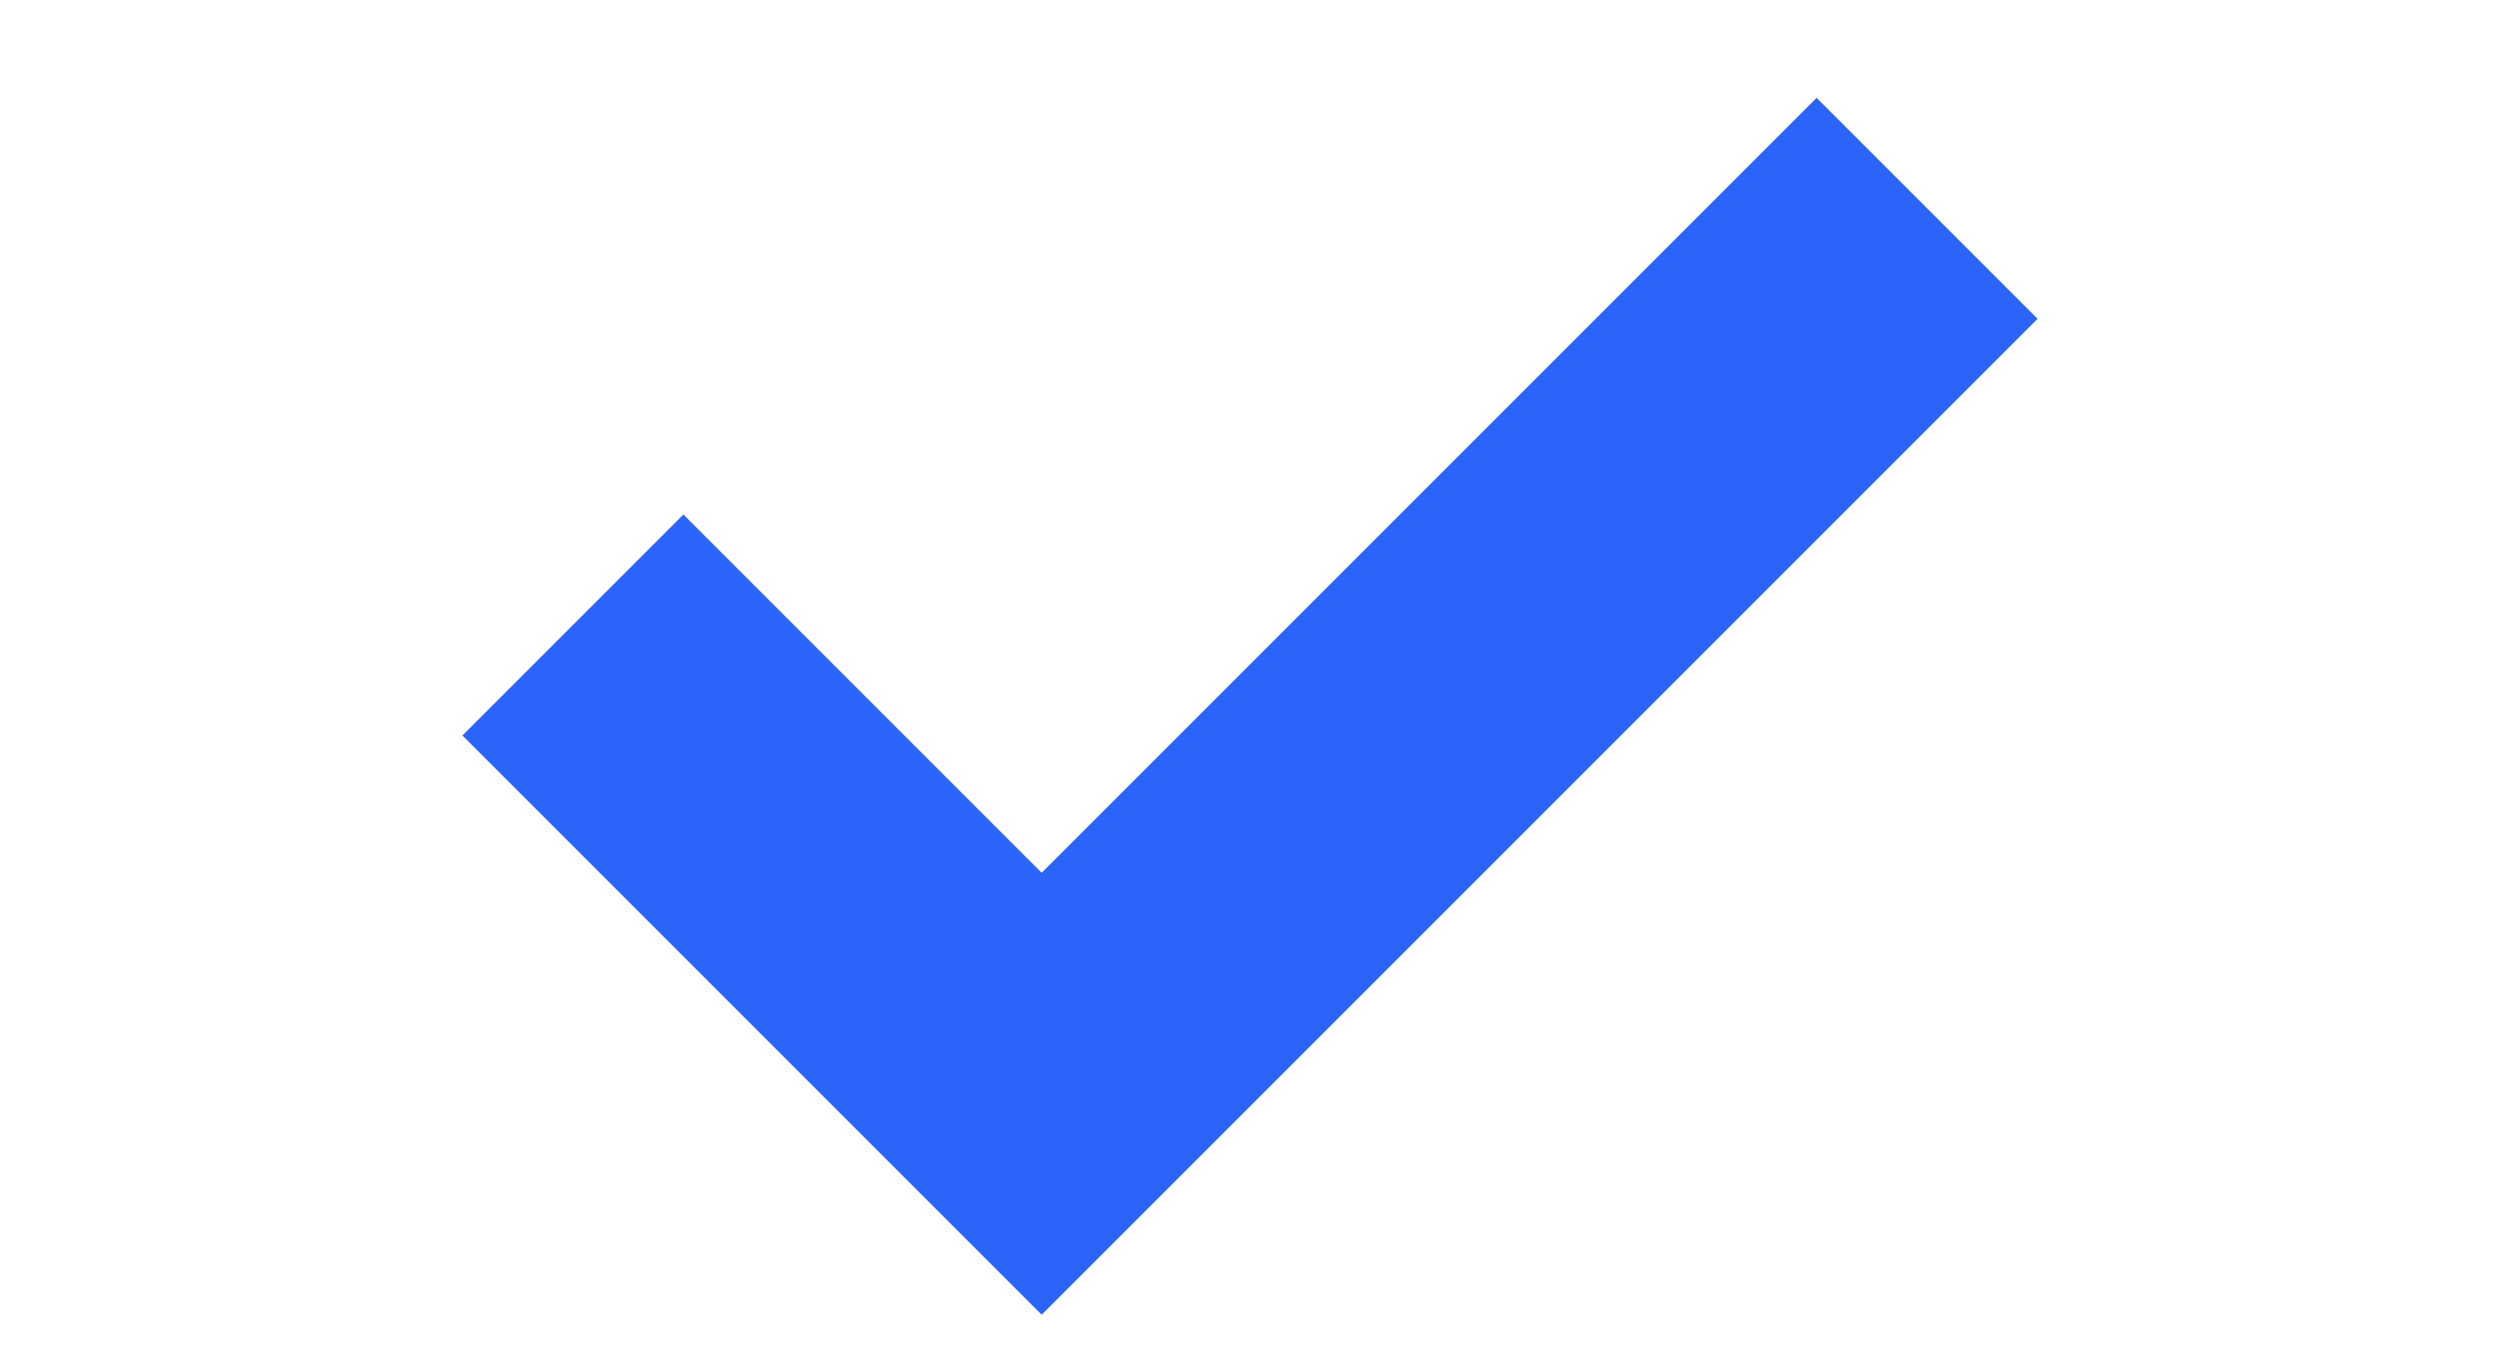
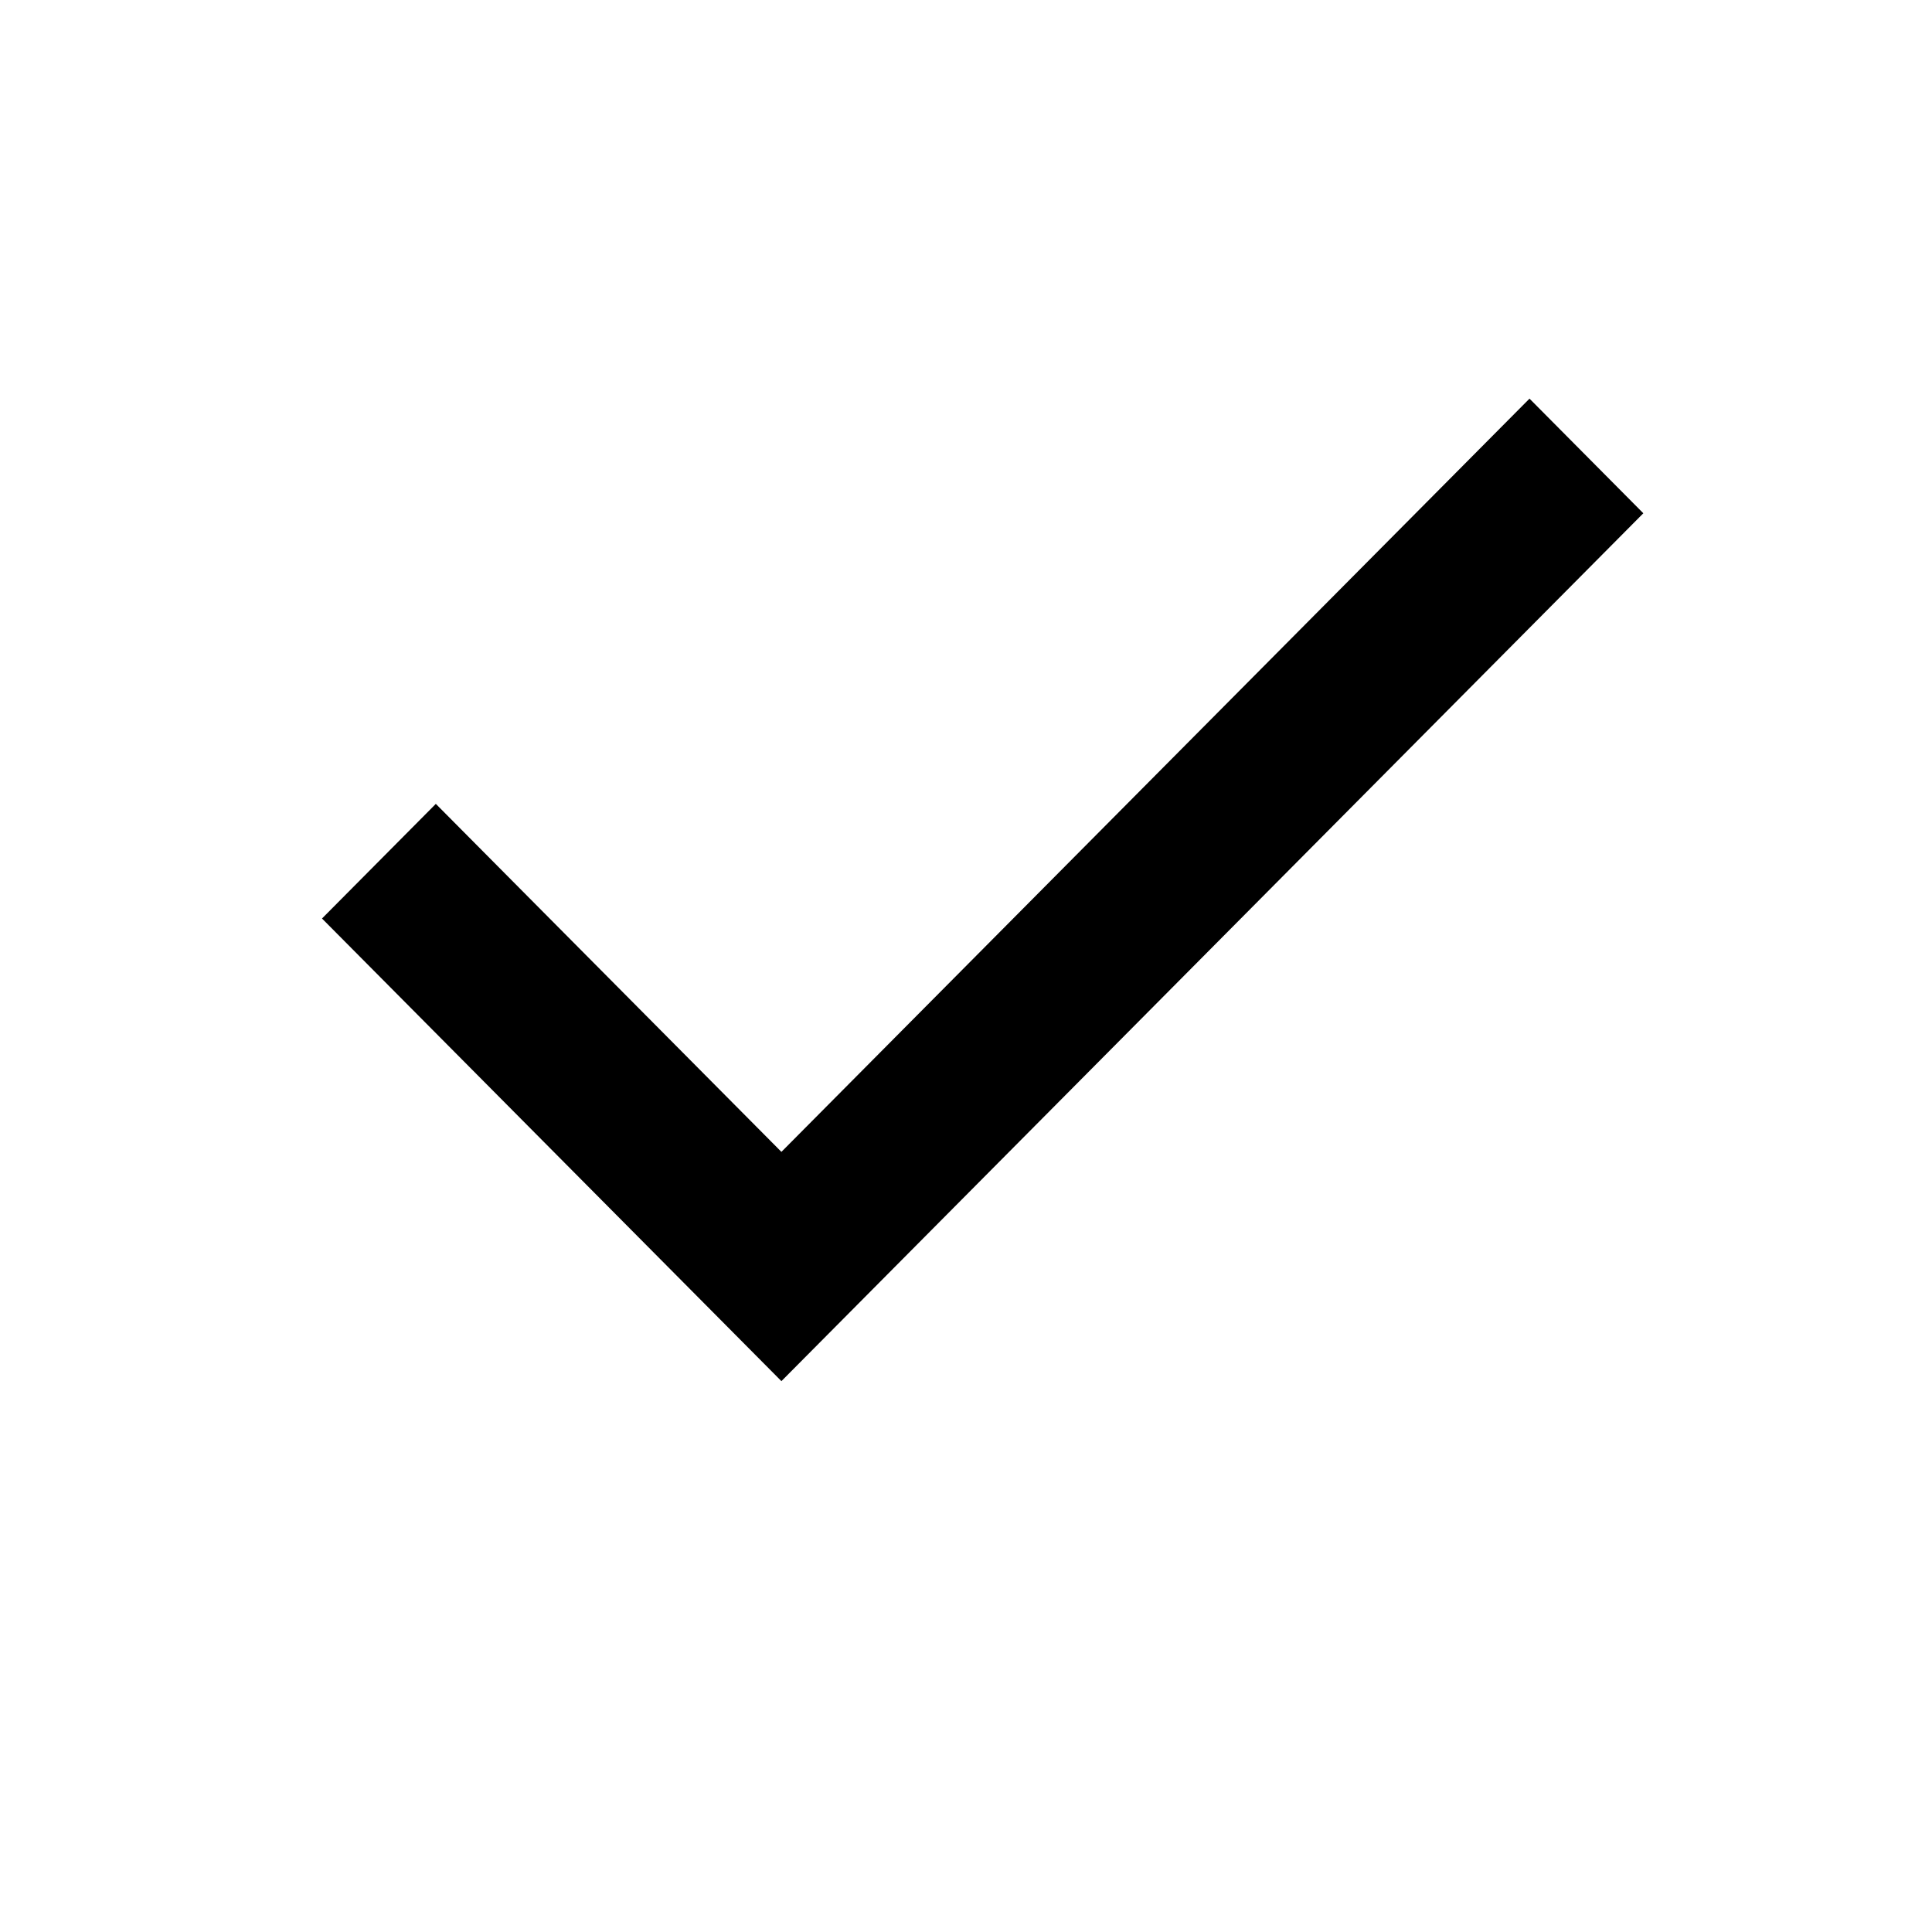
- <svg xmlns="http://www.w3.org/2000/svg" width="24" height="13" viewBox="-3.5 0 24 13" fill="none">
-   <g id="Group 2">
-     <path id="Vector 2" d="M2 6L6.5 10.5L15 2" stroke="#2A64F9" stroke-width="3" />
-   </g>
+ <svg xmlns="http://www.w3.org/2000/svg" width="24" height="24" viewBox="0 0 24 24" fill="none">
+   <path fill-rule="evenodd" clip-rule="evenodd" d="M9.707 14.309L19 4.952L20.414 6.376L9.707 17.157L4 11.41L5.414 9.986L9.707 14.309Z" fill="black" />
</svg>
